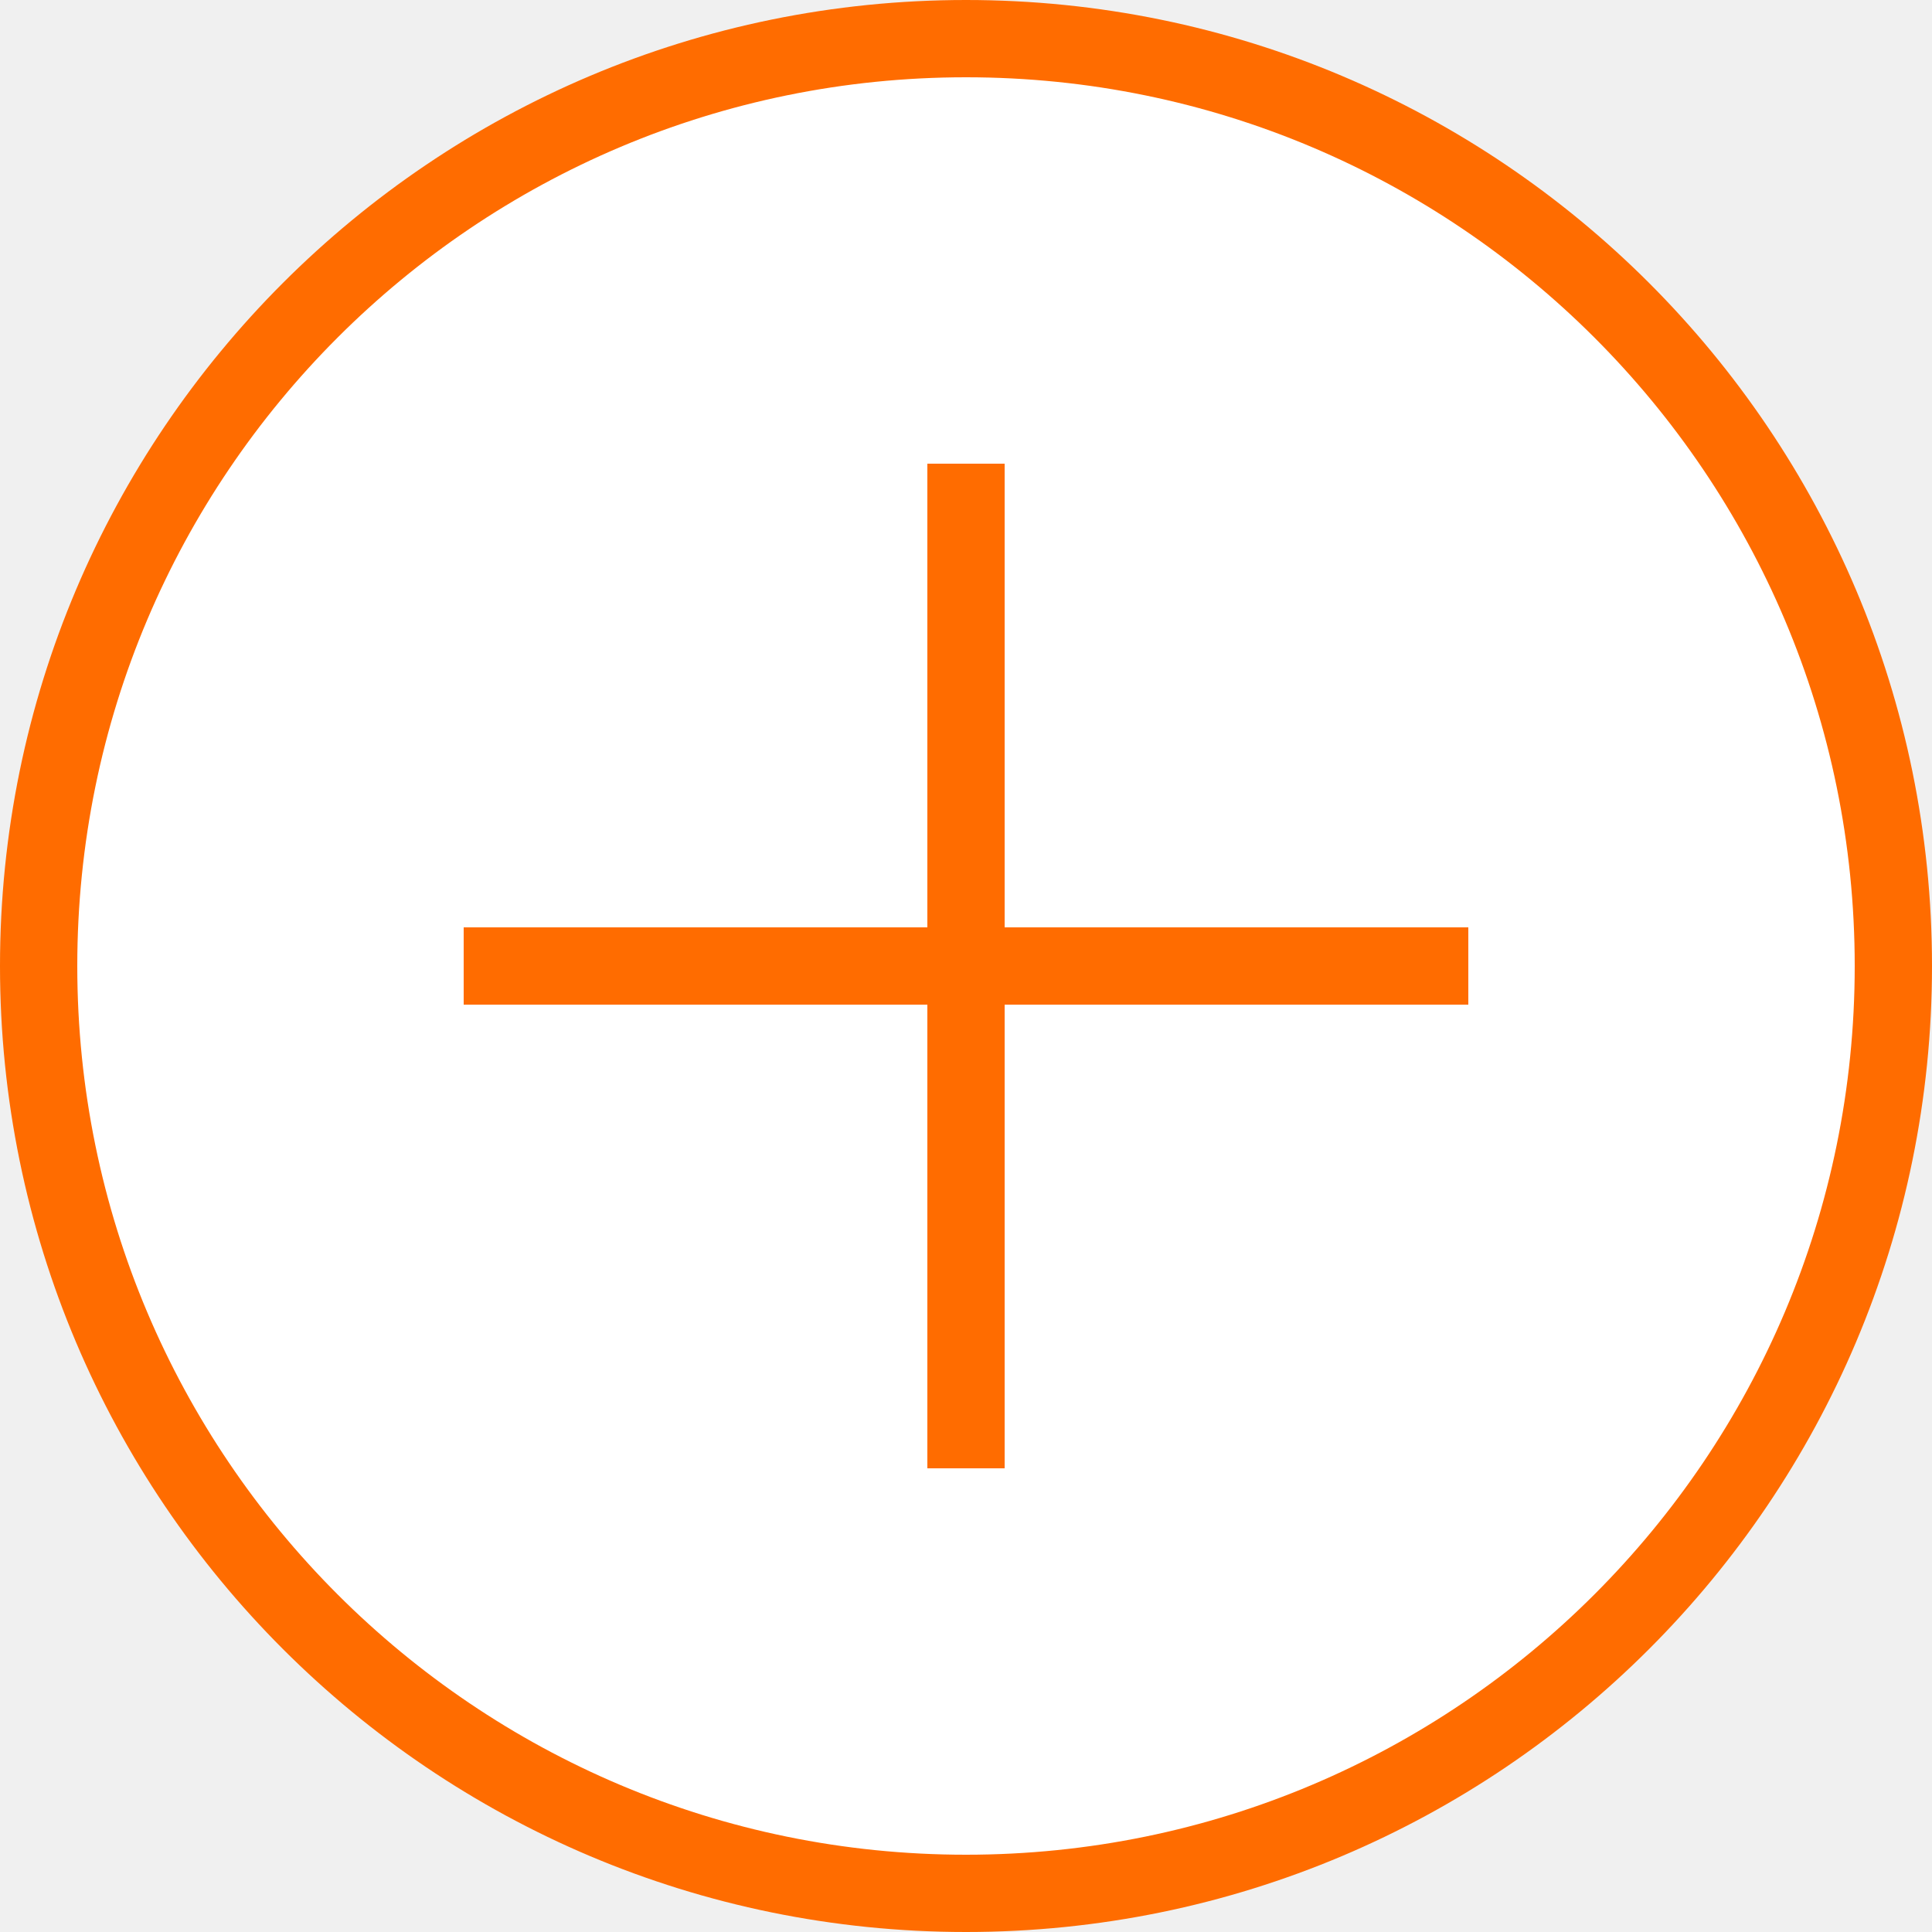
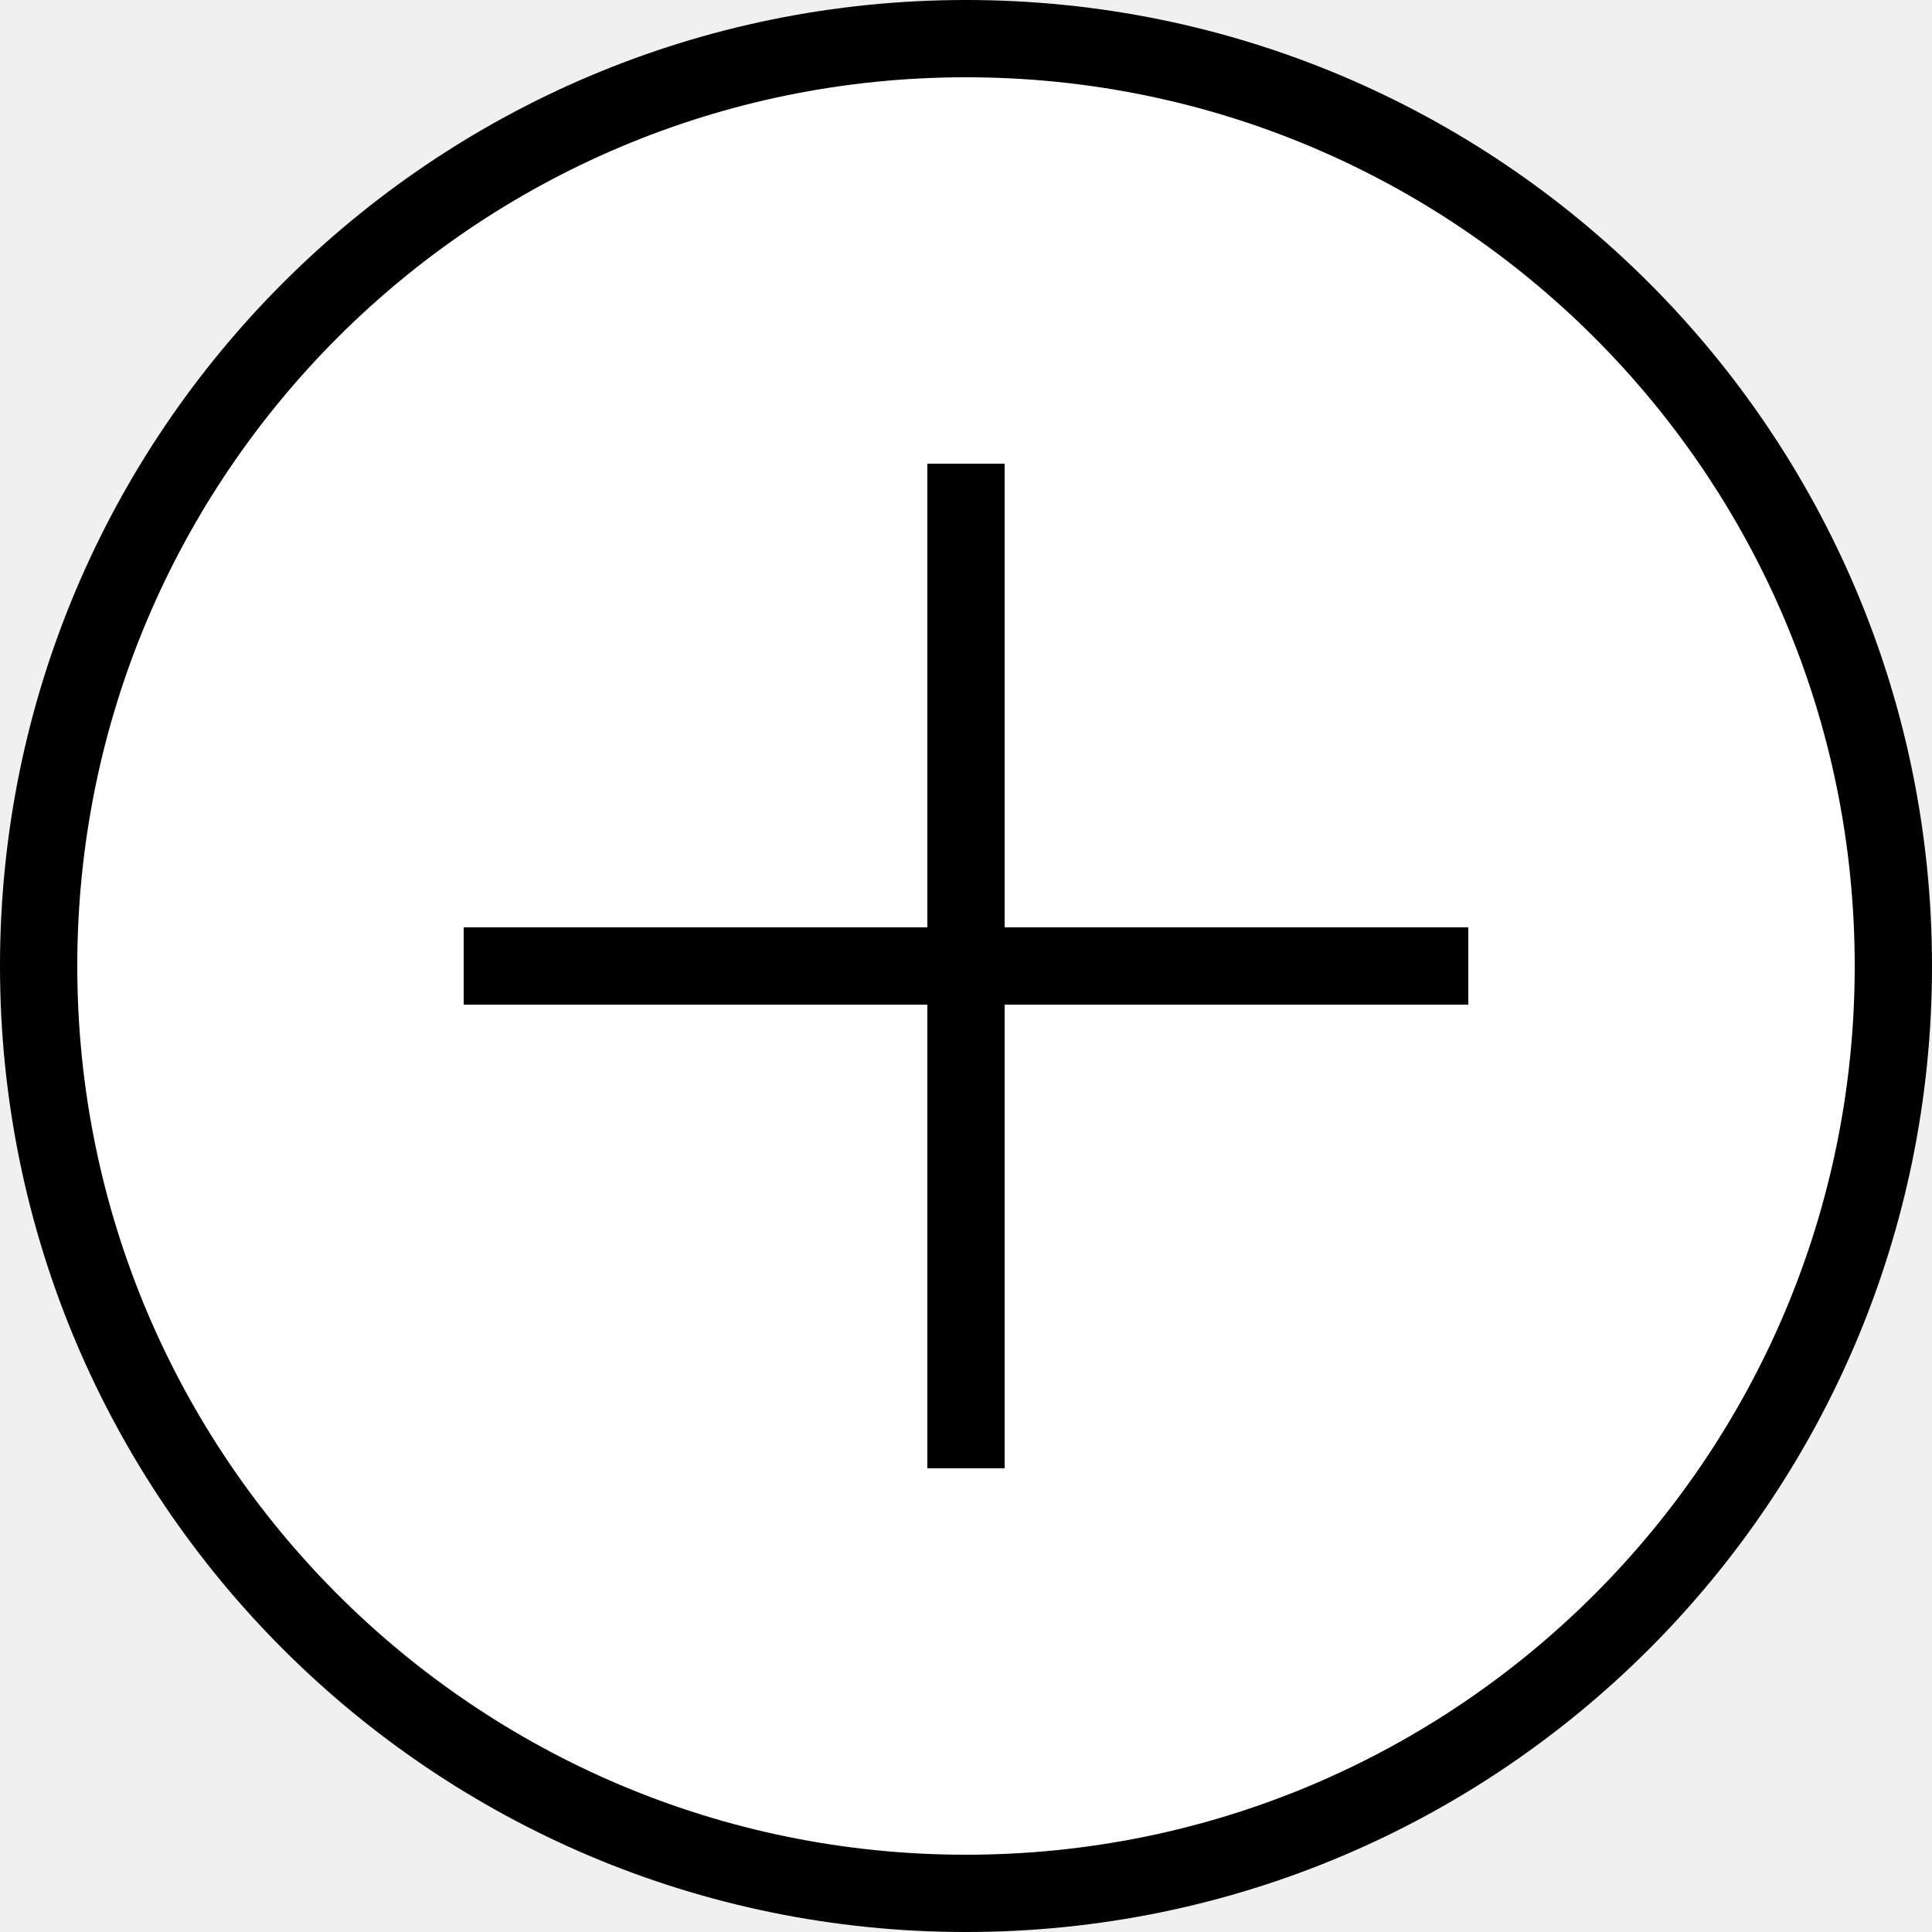
<svg xmlns="http://www.w3.org/2000/svg" width="25" height="25" viewBox="0 0 25 25" fill="none">
-   <circle cx="12.5" cy="12.5" r="12" fill="white" stroke="#FF6C00" />
-   <path fill-rule="evenodd" clip-rule="evenodd" d="M13 6H12V12H6V13H12V19H13V13H19V12H13V6Z" fill="#FF6C00" />
+   <circle cx="12.5" cy="12.5" r="12" fill="white" stroke="currentColor" />
+   <path fill-rule="evenodd" clip-rule="evenodd" d="M13 6H12V12H6V13H12V19H13V13H19V12H13V6Z" fill="currentColor" />
</svg>
